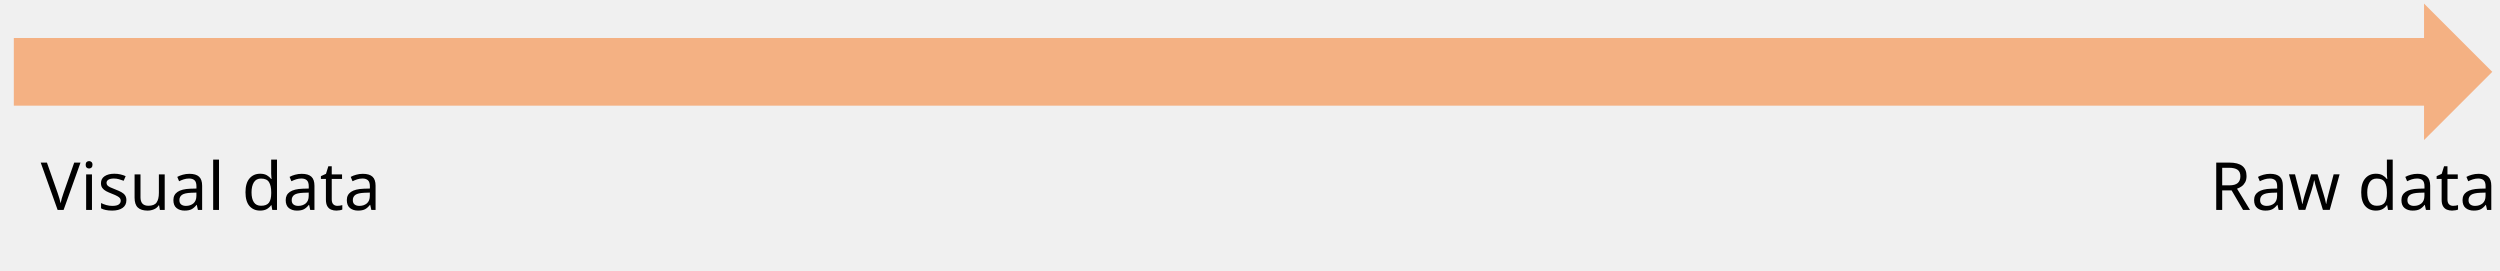
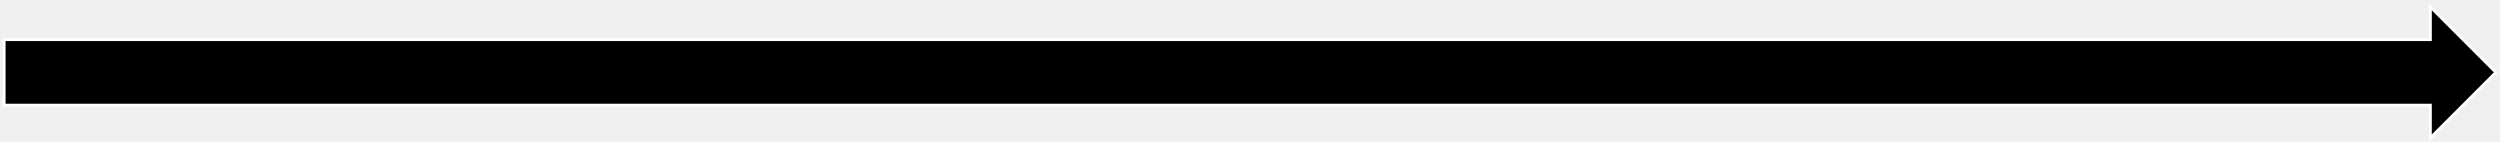
- <svg xmlns="http://www.w3.org/2000/svg" width="905" height="98" overflow="hidden">
+ <svg xmlns="http://www.w3.org/2000/svg" width="898" height="51" overflow="hidden">
  <defs>
    <clipPath id="clip0">
-       <path d="M136 367 1041 367 1041 465 136 465Z" fill-rule="evenodd" clip-rule="evenodd" />
+       <path d="M113 397 1011 397 1011 448 113 448Z" fill-rule="evenodd" clip-rule="evenodd" />
    </clipPath>
  </defs>
-   <g clip-path="url(#clip0)" transform="translate(-136 -367)">
-     <path d="M141.5 381.25 1014 381.25 1014 369.5 1037.5 393.001 1014 416.5 1014 404.75 141.5 404.75Z" stroke="#F4B183" stroke-miterlimit="8" fill="#F4B183" fill-rule="evenodd" />
-     <text font-family="Calibri,Calibri_MSFontService,sans-serif" font-weight="400" font-size="24" transform="translate(150.738 443)">Visual data<tspan x="785.211" y="0">Raw data</tspan>
-     </text>
+   <g clip-path="url(#clip0)" transform="translate(-113 -397)">
+     <path d="M114.5 411.251 986 411.251 986 399.5 1009.5 423 986 446.5 986 434.751 114.5 434.751Z" stroke="#FFFFFF" stroke-miterlimit="8" fill-rule="evenodd" />
  </g>
</svg>
